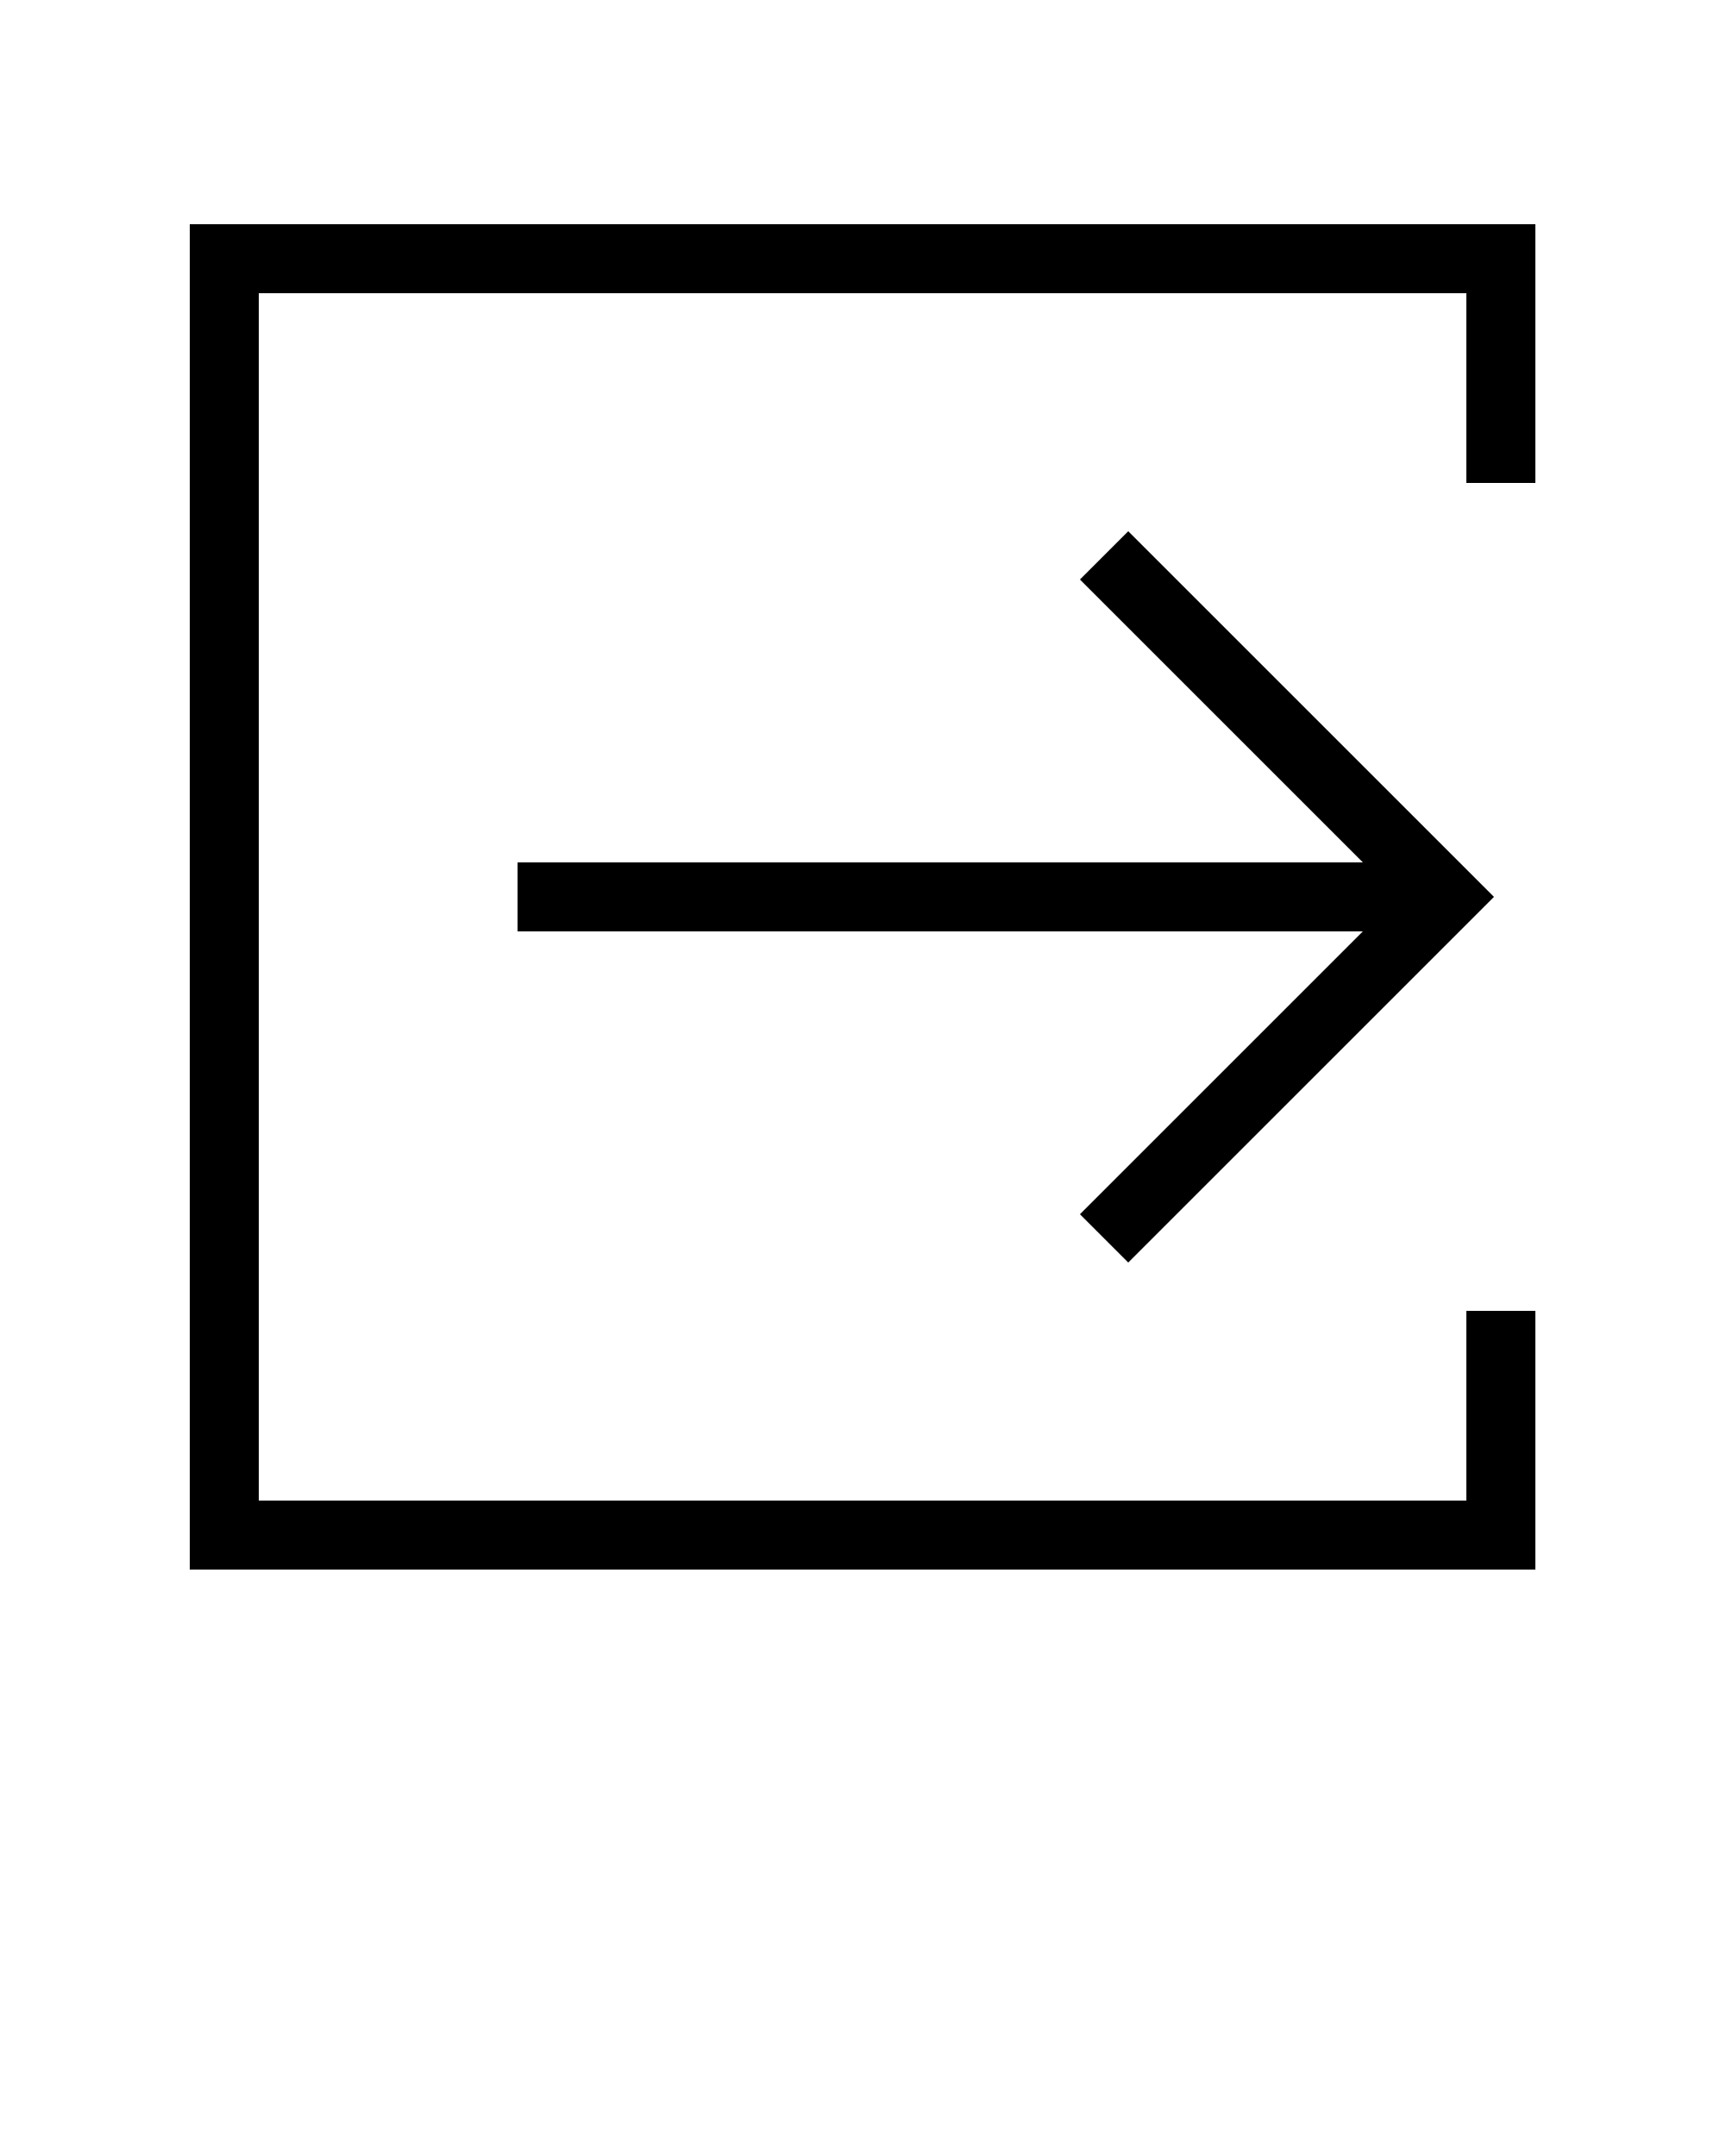
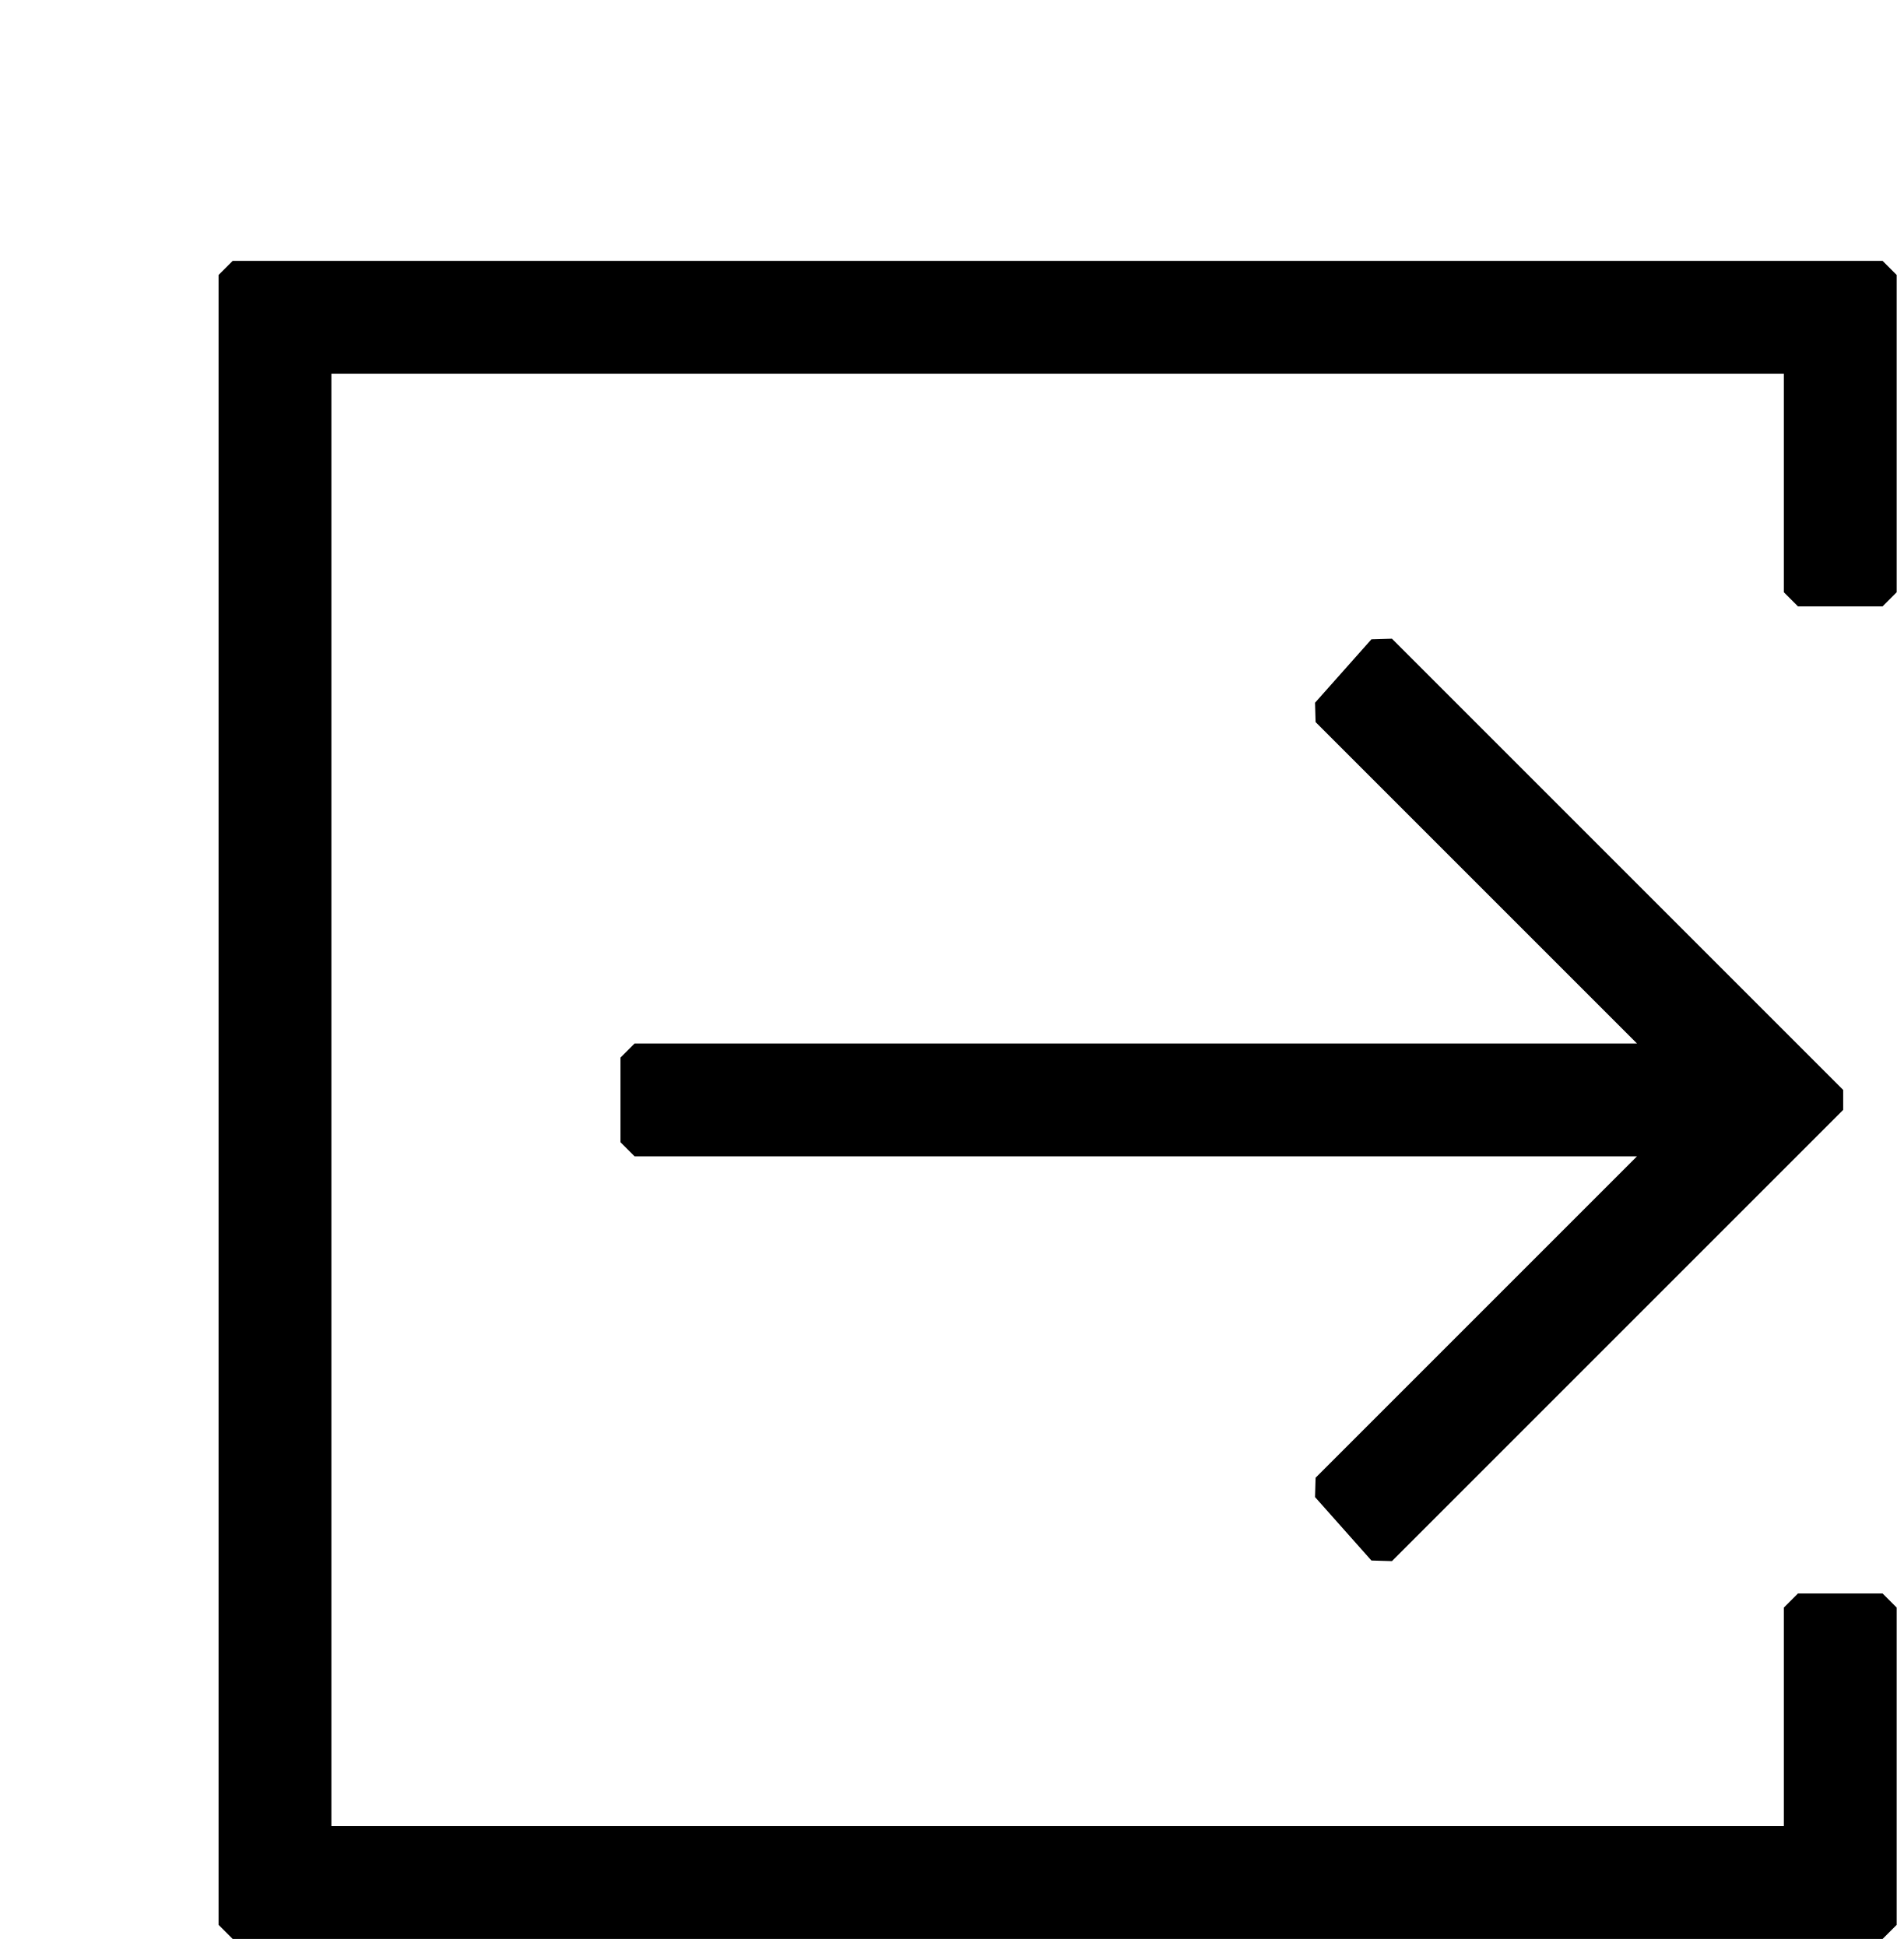
- <svg xmlns="http://www.w3.org/2000/svg" version="1.1" x="0px" y="0px" viewBox="0 0 100 125" style="enable-background:new 0 0 100 100" width="30px" xml:space="preserve">
+ <svg xmlns="http://www.w3.org/2000/svg" version="1.1" id="Capa_1" x="0px" y="0px" viewBox="0 0 27 27.6" style="enable-background:new 0 0 27 27.6;" xml:space="preserve">
+   <style type="text/css">
+ 	.st0{fill:none;}
+ 	.st1{stroke:#000000;stroke-width:0.4;stroke-miterlimit:1.2;}
+ </style>
+   <rect class="st0" width="10" height="9" />
  <g>
-     <polygon points="65.4,73.2 86.6,52 65.4,30.8 62.6,33.6 79,50 30,50 30,54 79,54 62.6,70.4  " />
-     <polygon points="11,91 89,91 89,76 85,76 85,87 15,87 15,17 85,17 85,28 89,28 89,13 11,13  " />
+     <polygon class="st1" points="19.6,22 26,15.6 19.6,9.2 18.8,10.1 23.7,15 9,15 9,16.2 23.7,16.2 18.8,21.1  " />
+     <polygon class="st1" points="3.3,27.3 26.7,27.3 26.7,22.8 25.5,22.8 25.5,26.1 4.5,26.1 4.5,5.1 25.5,5.1 25.5,8.4 26.7,8.4    26.7,3.9 3.3,3.9  " />
  </g>
</svg>
